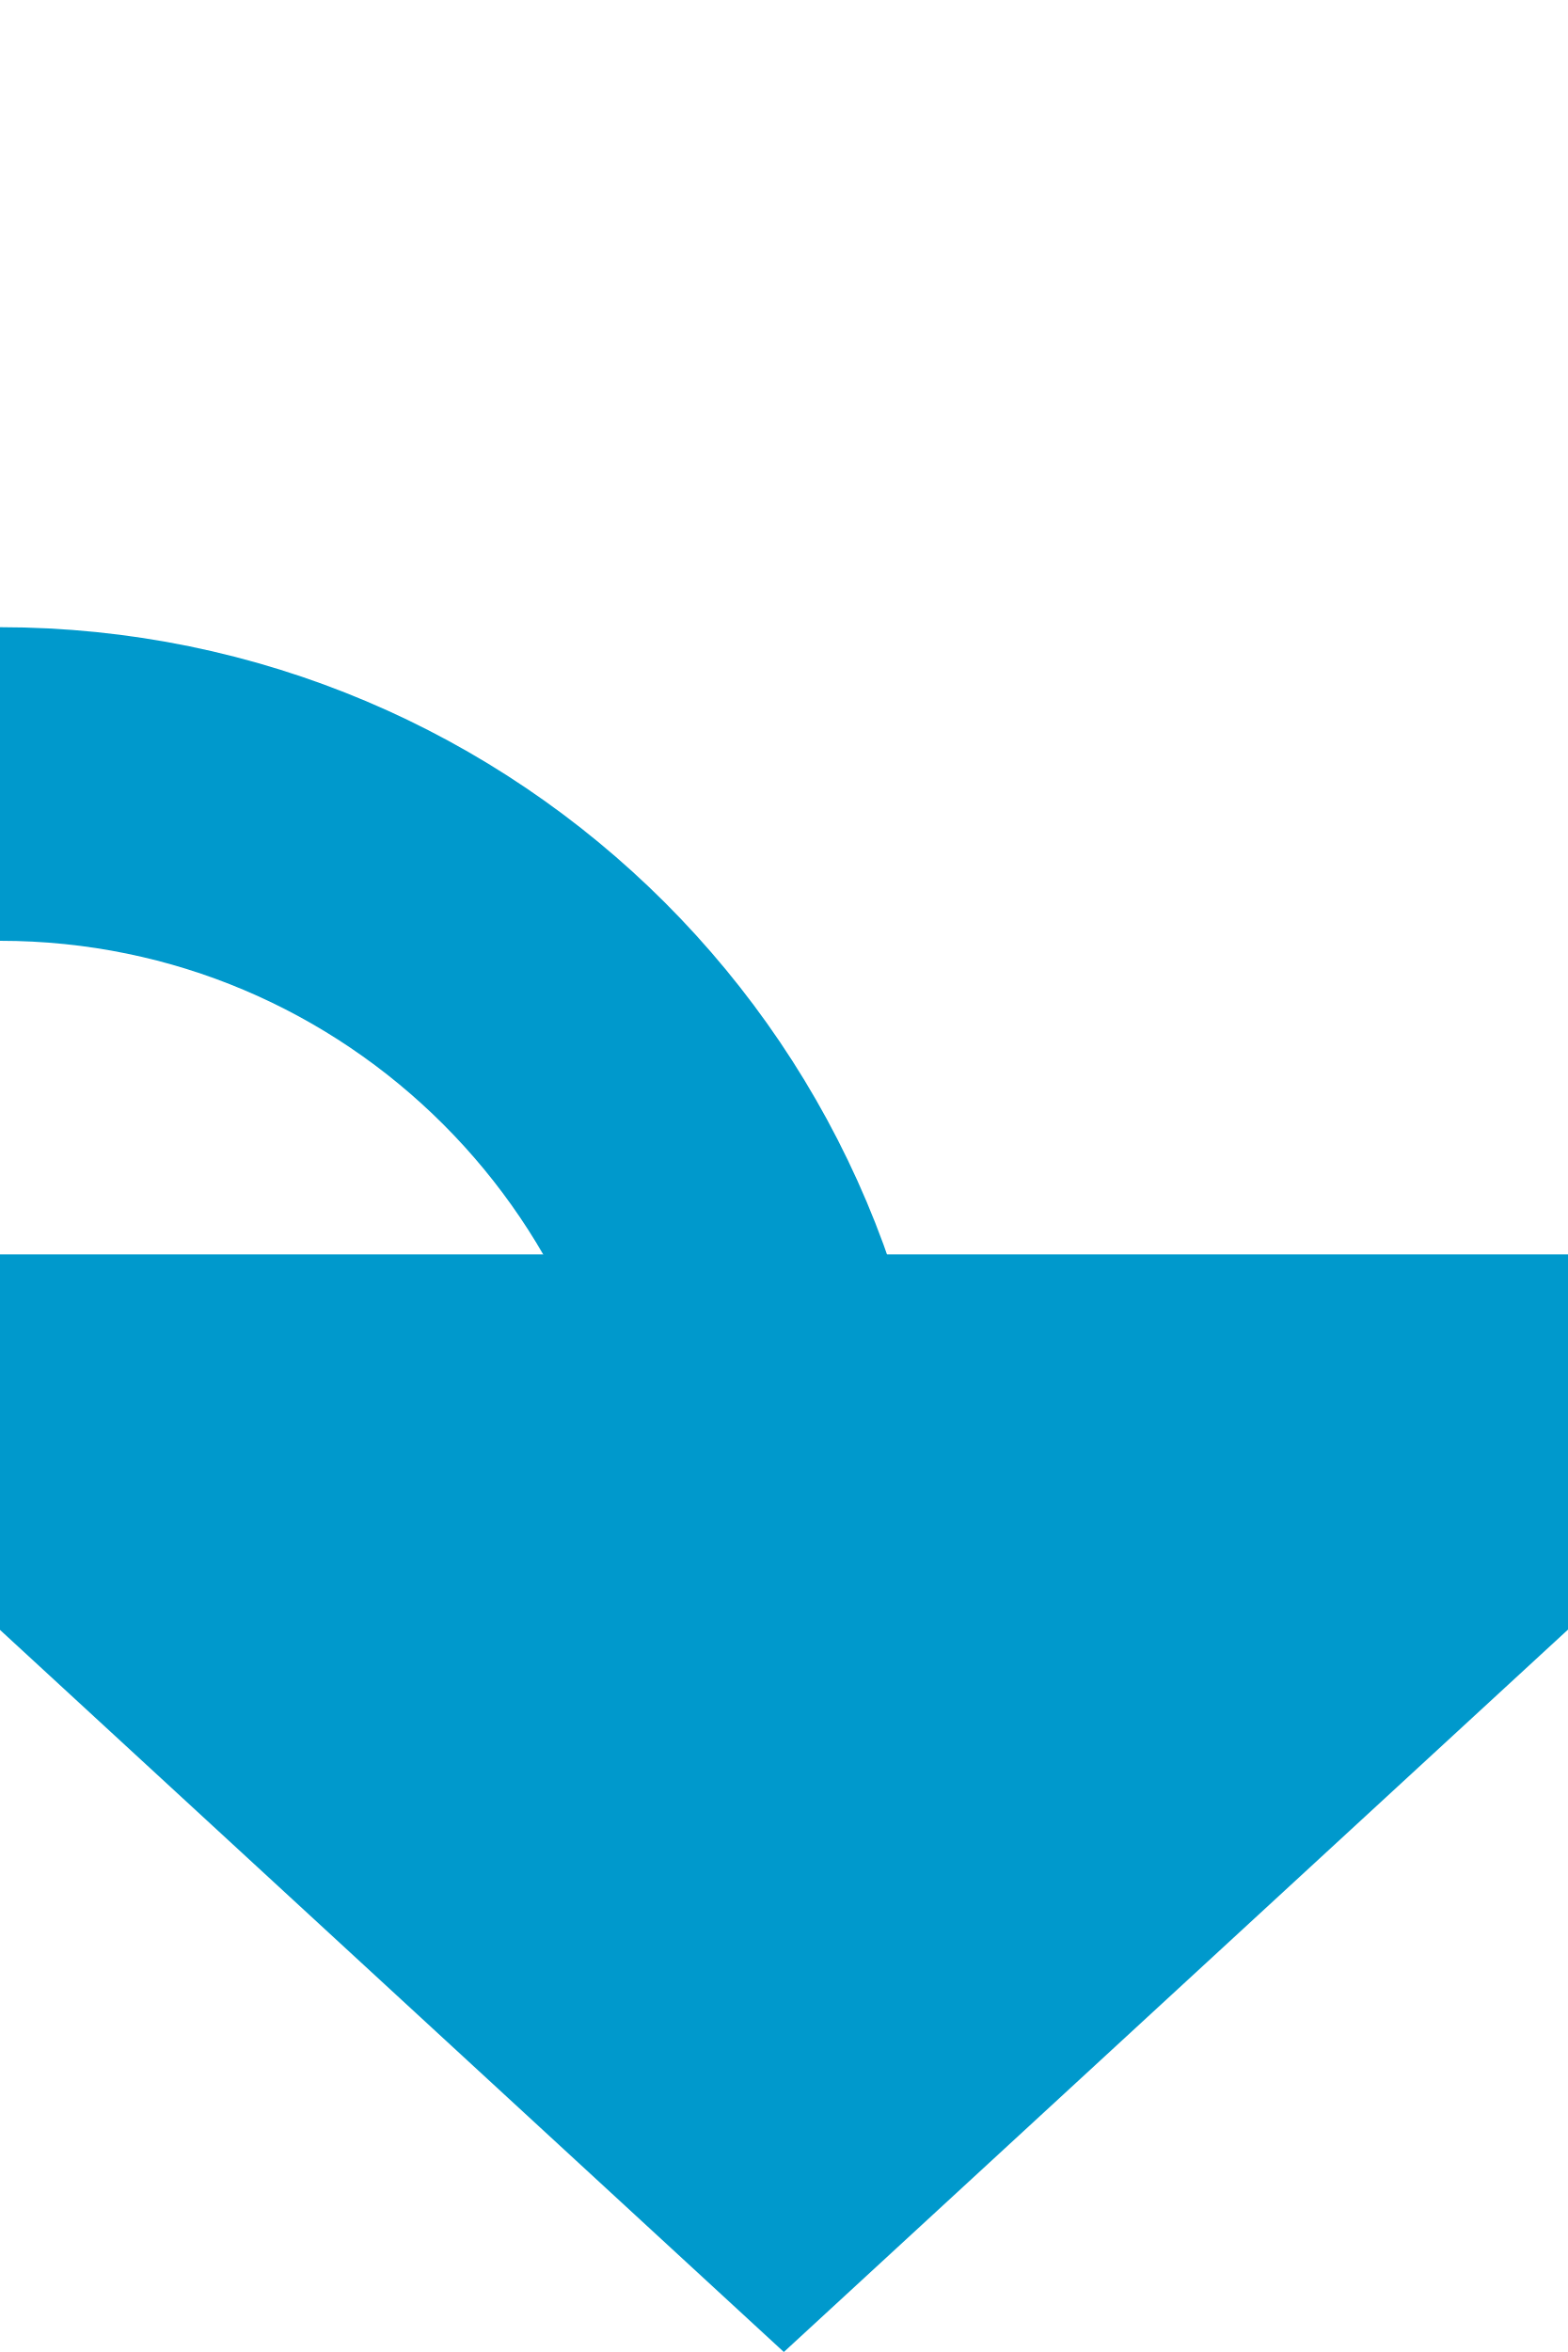
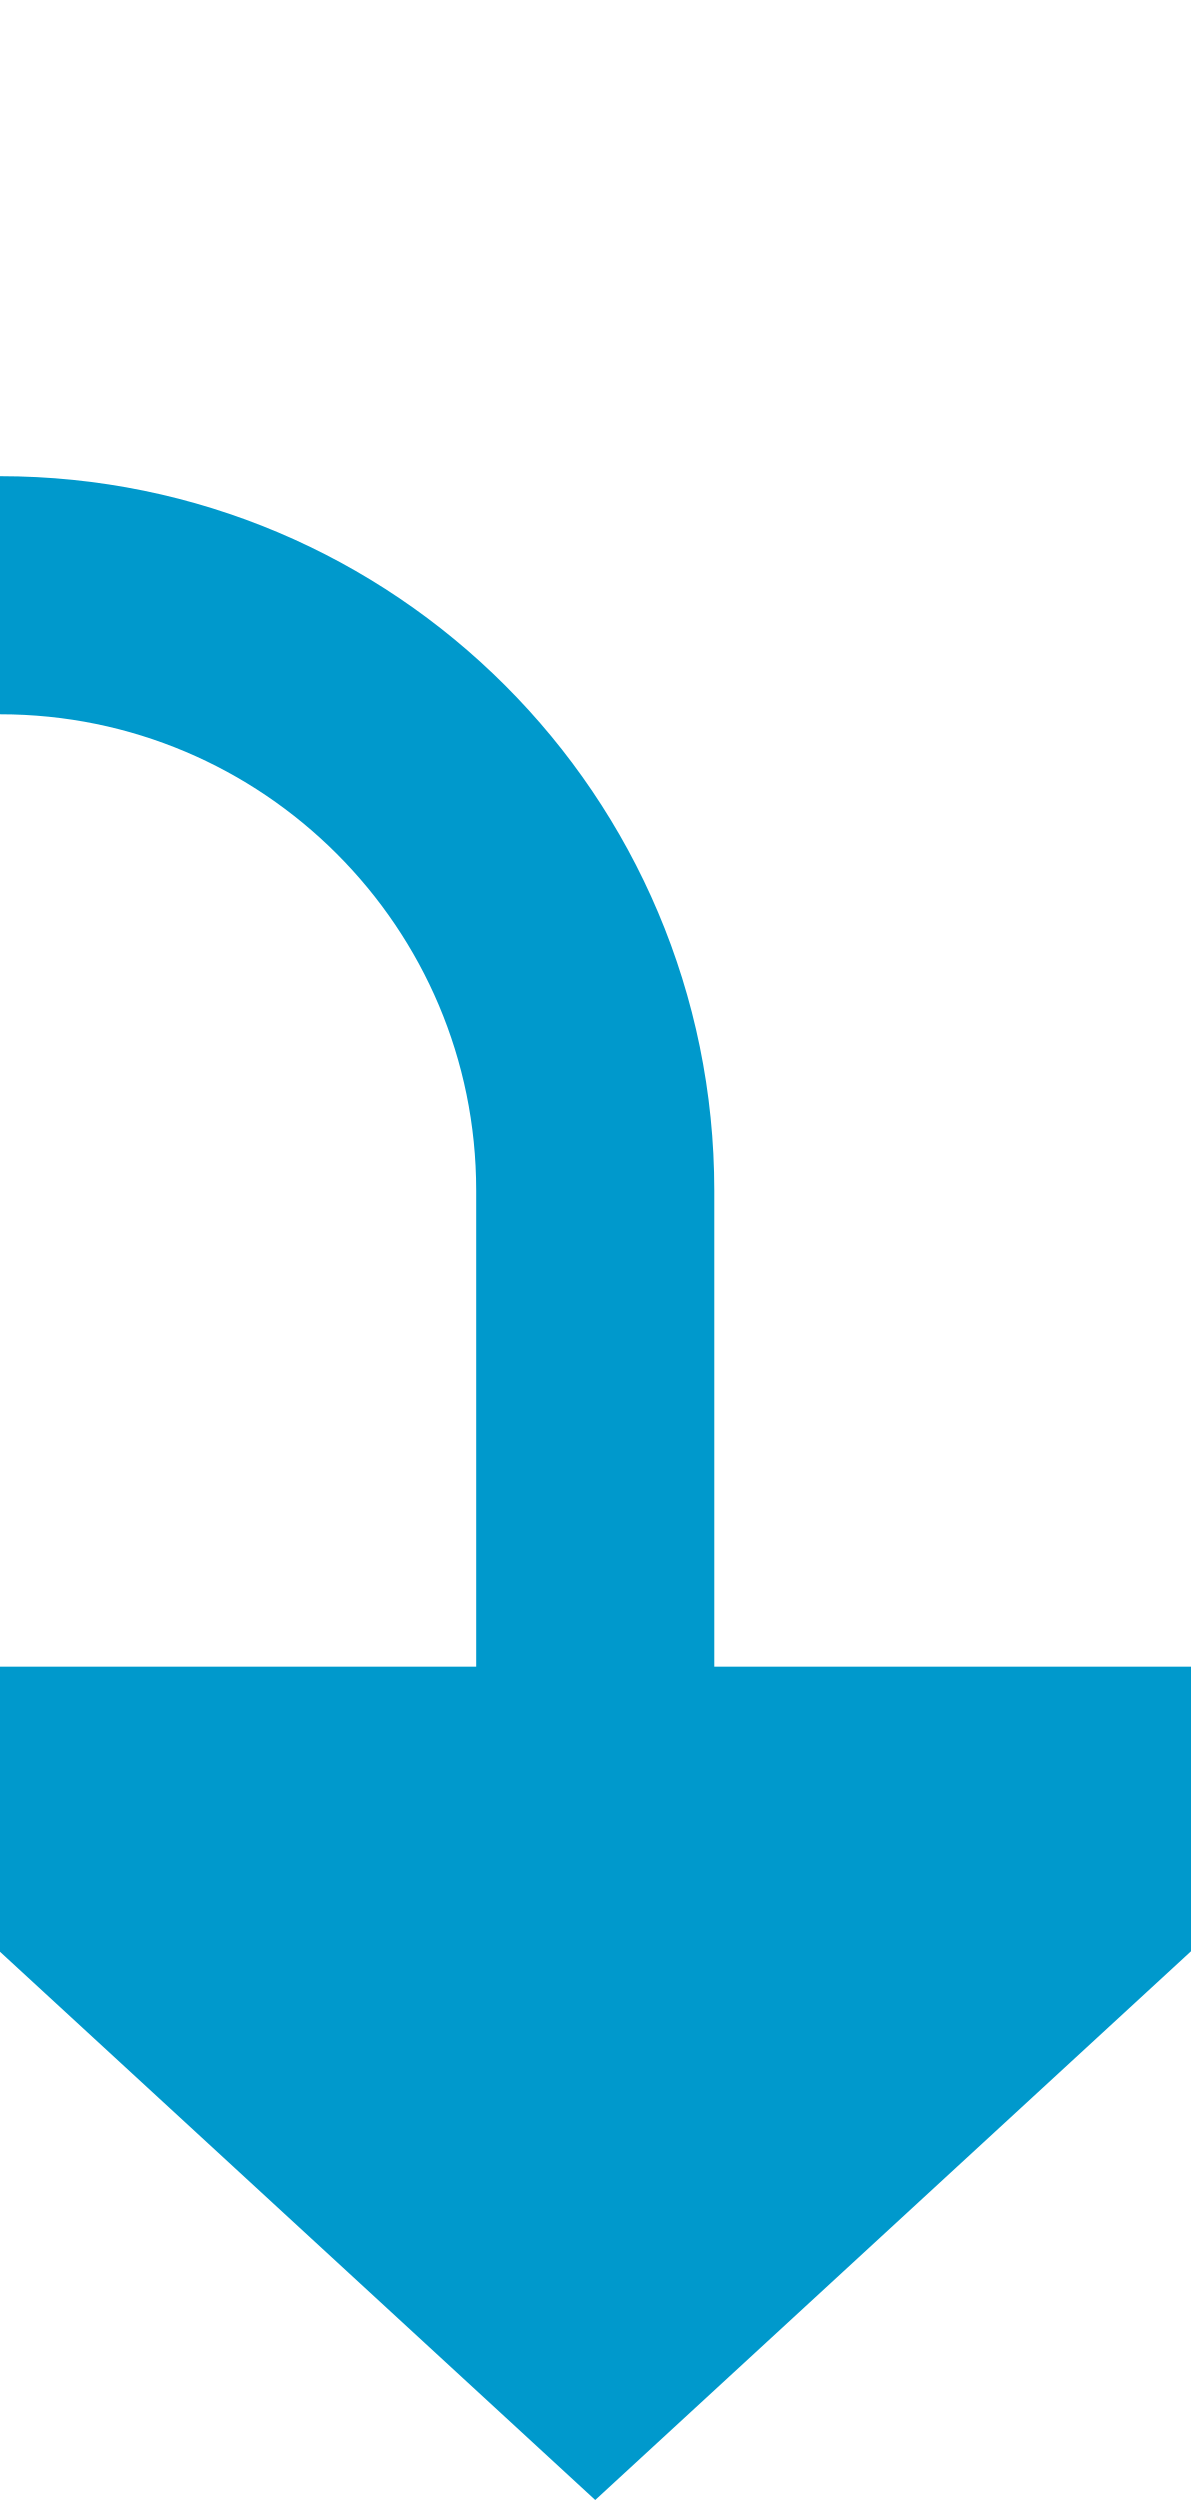
- <svg xmlns="http://www.w3.org/2000/svg" version="1.1" width="10px" height="15px" preserveAspectRatio="xMidYMin meet" viewBox="771 948  8 15">
-   <path d="M 775 958  A 5 5 0 0 0 770 953 L 584 953  A 5 5 0 0 1 579 948 L 579 769.5  A 3.5 3.5 0 0 0 575.5 766 " stroke-width="2" stroke="#0099cc" fill="none" />
-   <path d="M 767.4 956  L 775 963  L 782.6 956  L 767.4 956  Z M 579 758.4  L 572 766  L 579 773.6  L 579 758.4  Z " fill-rule="nonzero" fill="#0099cc" stroke="none" />
+ <svg xmlns="http://www.w3.org/2000/svg" version="1.1" width="10px" height="21px" preserveAspectRatio="xMidYMin meet" viewBox="799 963  8 21">
+   <path d="M 803 978  L 803 973  A 5 5 0 0 0 798 968 L 664 968  A 5 5 0 0 1 659 963 L 659 785  " stroke-width="2" stroke="#0099cc" fill="none" />
+   <path d="M 795.4 977  L 803 984  L 810.6 977  L 795.4 977  Z M 666.6 786  L 659 779  L 651.4 786  L 666.6 786  Z " fill-rule="nonzero" fill="#0099cc" stroke="none" />
</svg>
